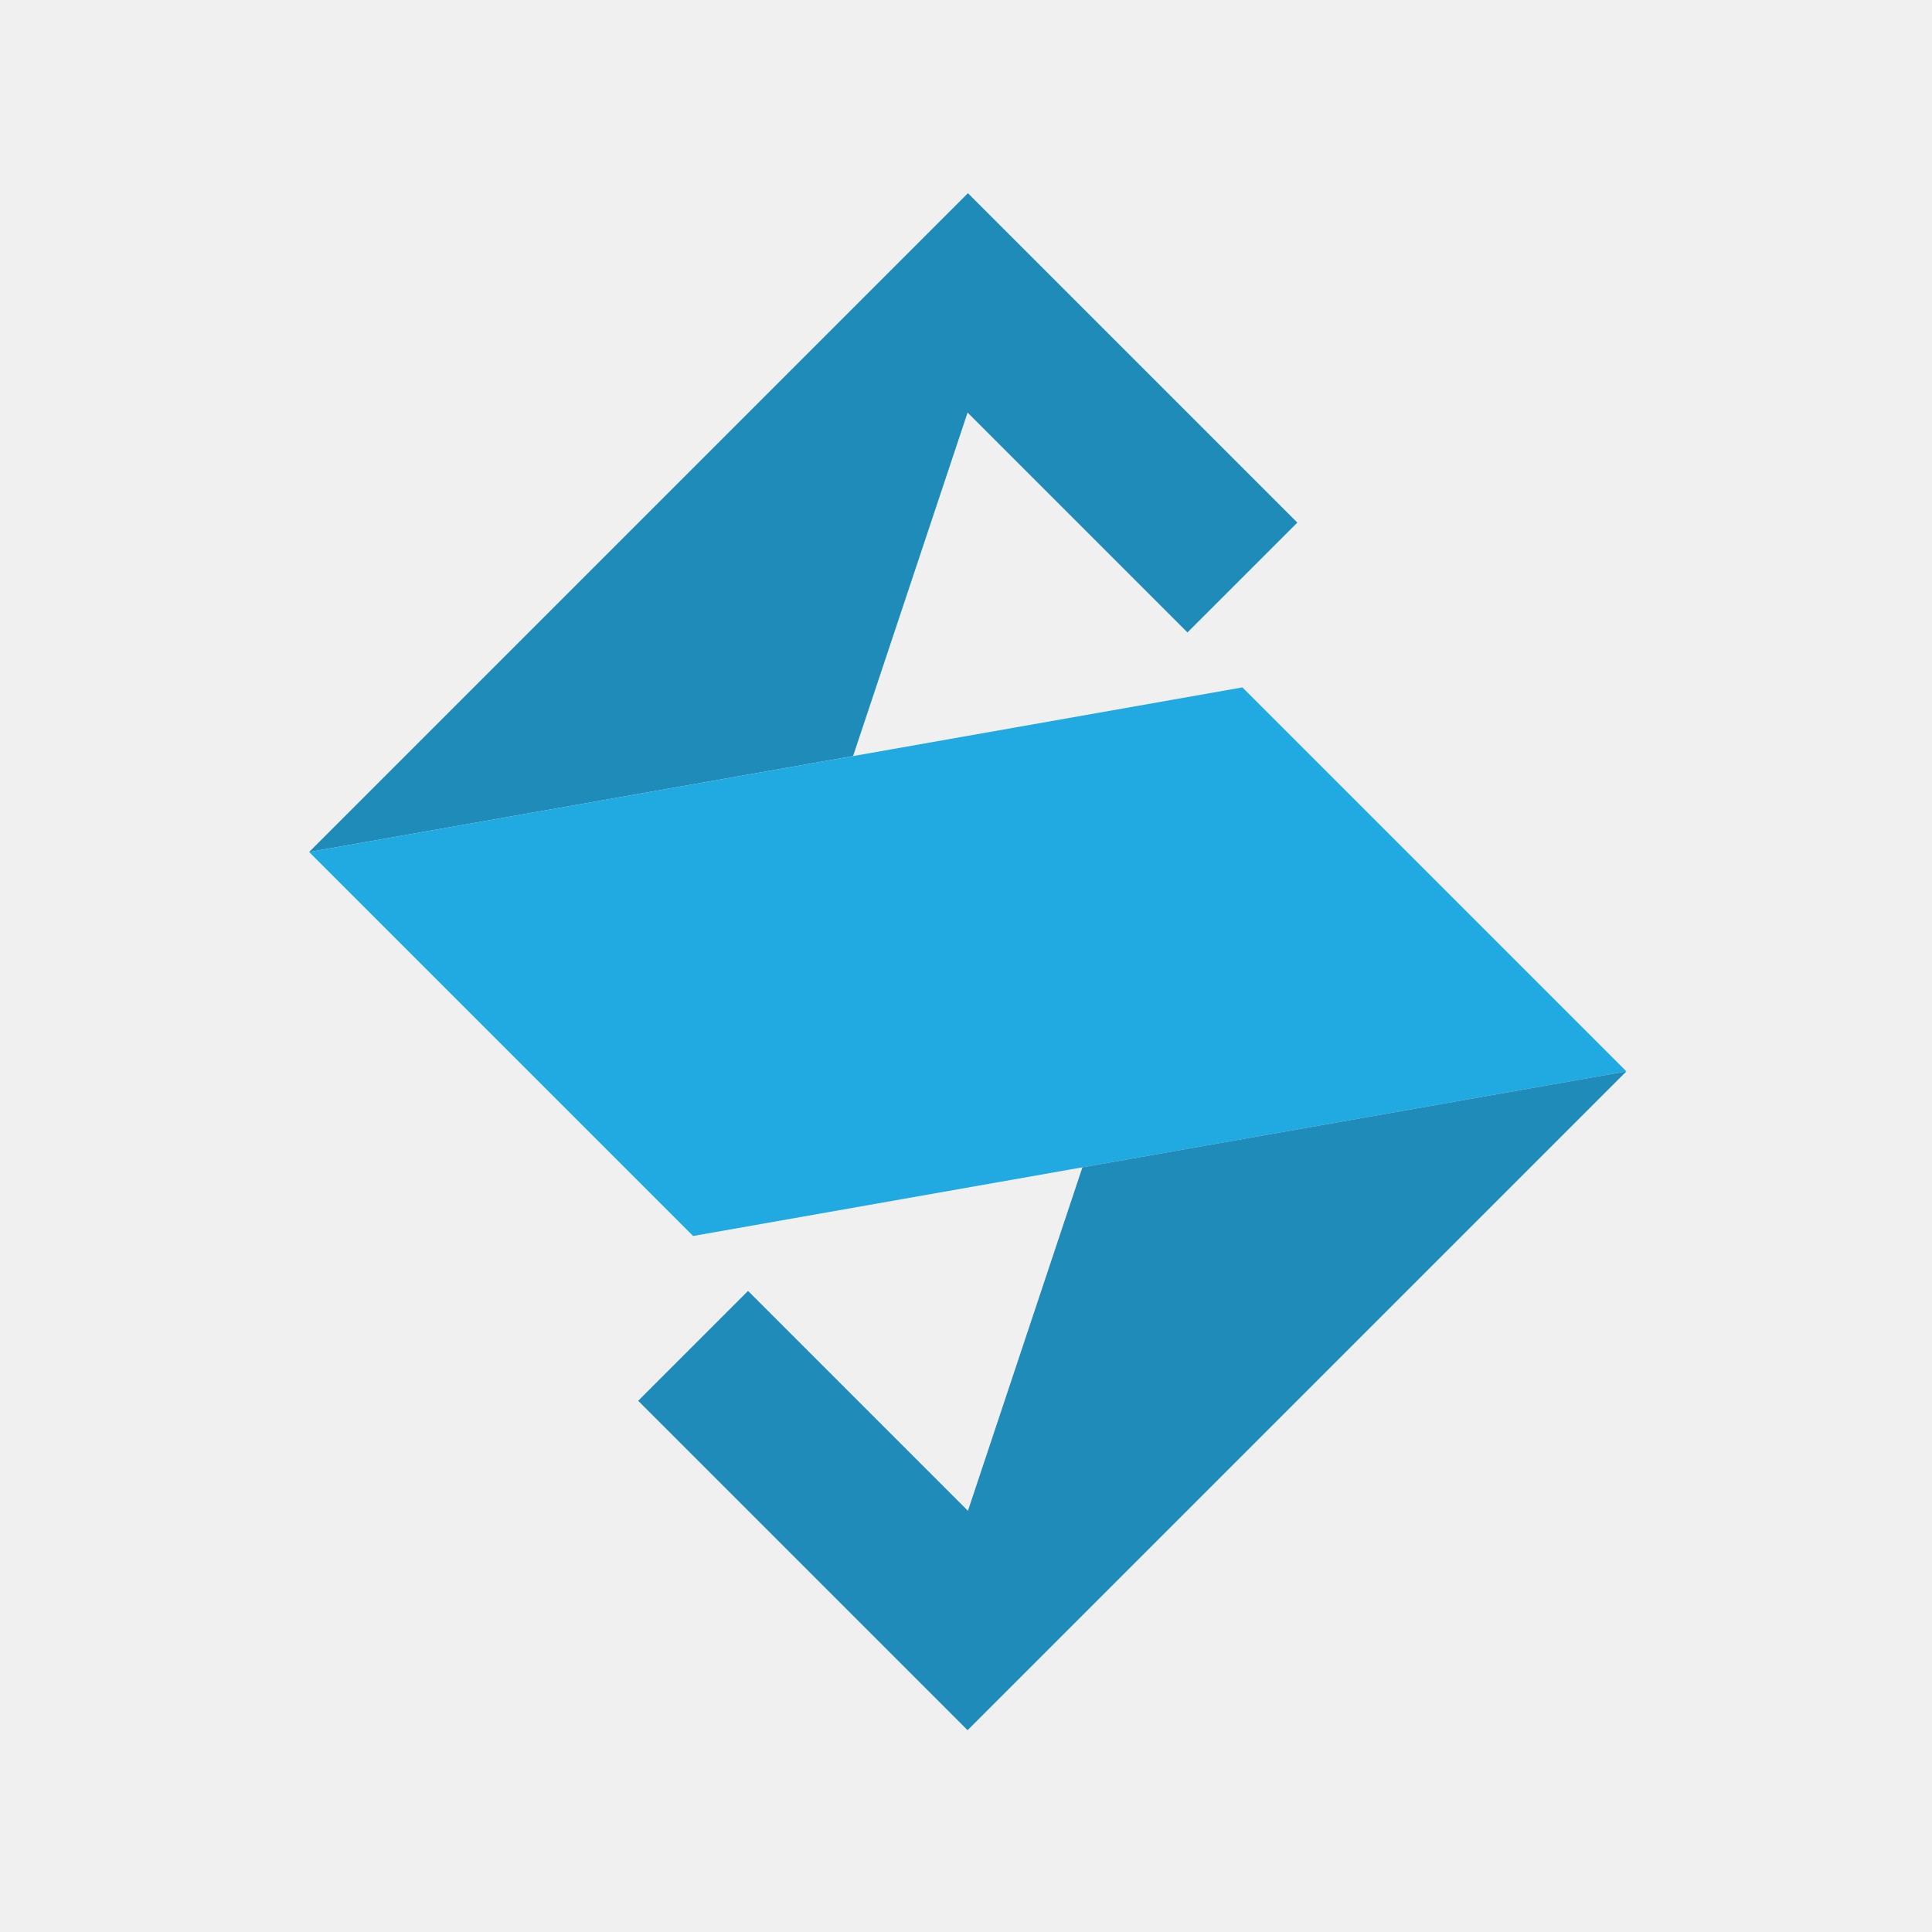
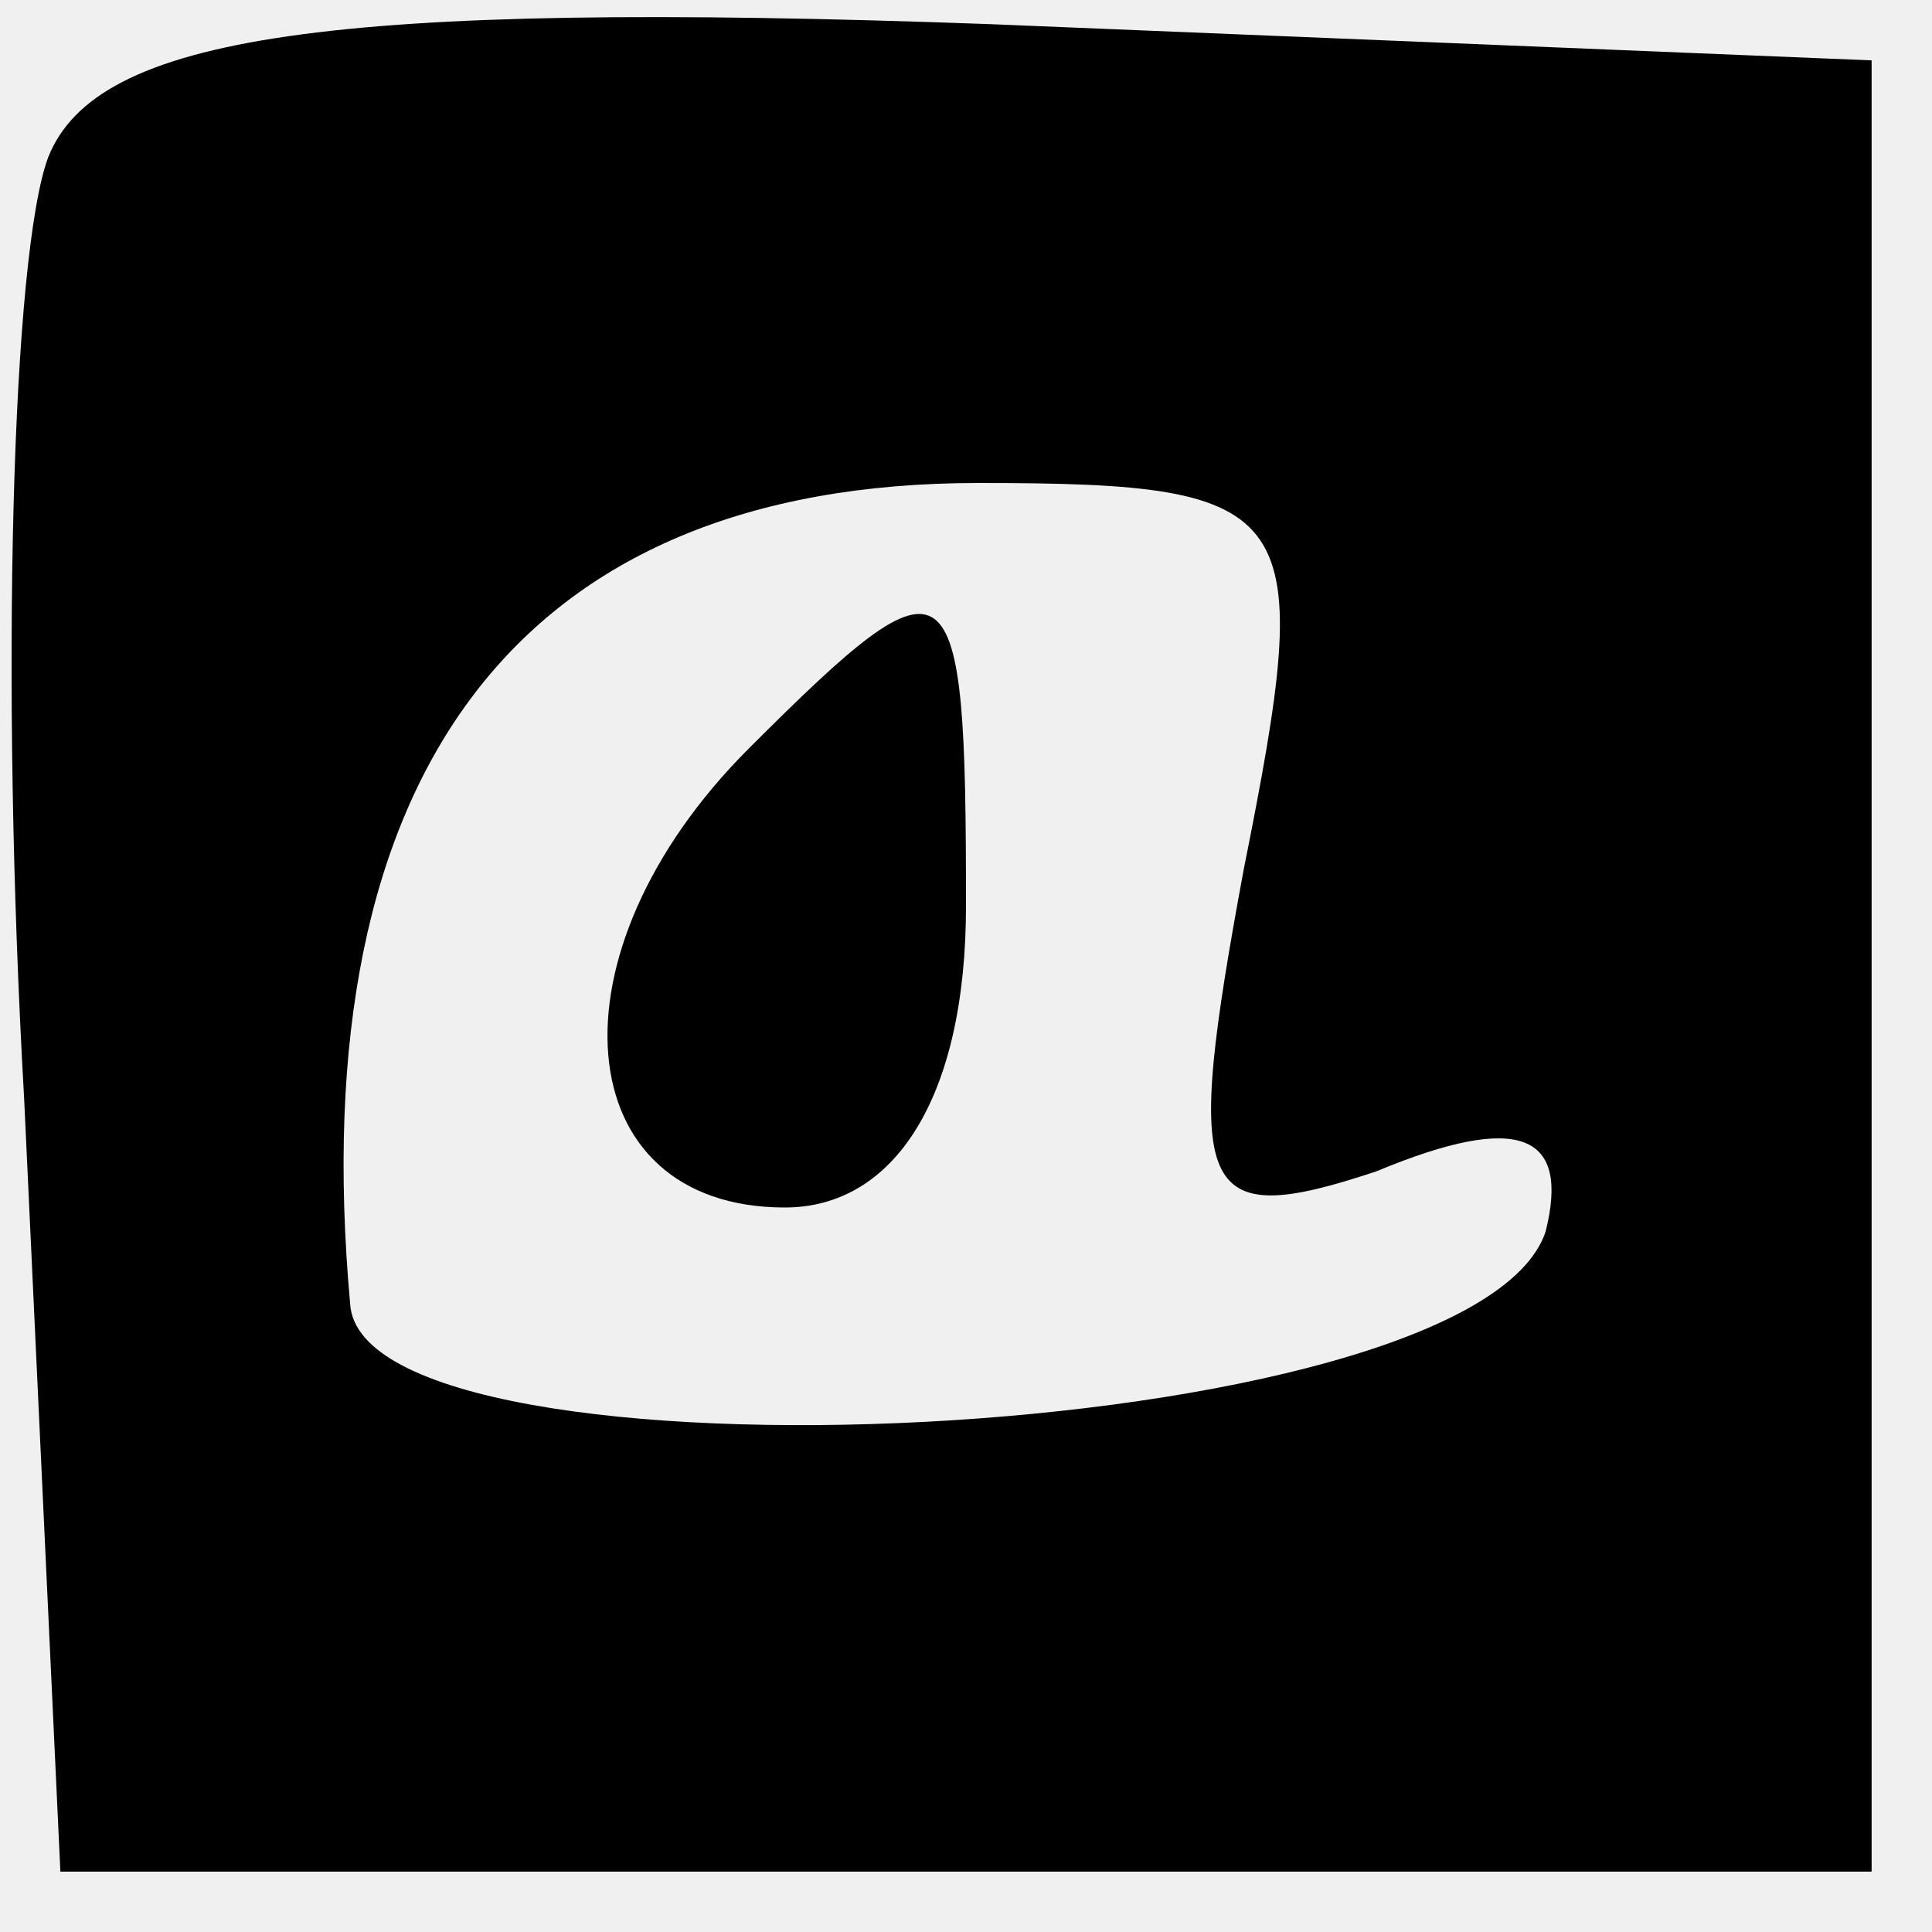
- <svg xmlns="http://www.w3.org/2000/svg" width="200" height="200" viewBox="0 0 200 200" fill="none">
-   <g clip-path="url(#clip0)">
-     <path d="M134.3 54.1L122.927 65.472L100.164 42.709L88.311 78.267L32 88.2L100.2 20L134.3 54.1Z" fill="#1E8BB8" />
-     <path d="M32 88.2L128.614 71.159L168.364 110.909L71.75 127.95L32 88.2Z" fill="#21AAE2" />
-     <path d="M66.064 145.009L77.437 133.636L100.2 156.399L112.052 120.841L168.364 110.909L100.164 179.109L66.064 145.009Z" fill="#1E8BB8" />
+ <svg xmlns="http://www.w3.org/2000/svg" version="1.0" width="16pt" height="16pt" viewBox="0 0 16 16" preserveAspectRatio="xMidYMid meet">
+   <g transform="translate(0,16) scale(0.1,-0.1)" fill="#000000" stroke="none">
+     <path d="M4 147 c-3 -8 -4 -43 -2 -78 l3 -64 75 0 75 0 0 75 0 75 -73 3 c-55 2 -74 -1 -78 -11z m99 -59 c-5 -27 -4 -30 11 -25 12 5 16 3 14 -5 -6 -18 -98 -22 -99 -6 -4 44 14 68 52 68 27 0 28 -2 22 -32z" />
+     <path d="M62 98 c-17 -17 -15 -38 3 -38 9 0 15 9 15 25 0 29 -1 30 -18 13z" />
  </g>
-   <defs>
-     <clipPath id="clip0">
-       <rect width="136.364" height="160" fill="white" transform="translate(32 20)" />
-     </clipPath>
-   </defs>
</svg>
